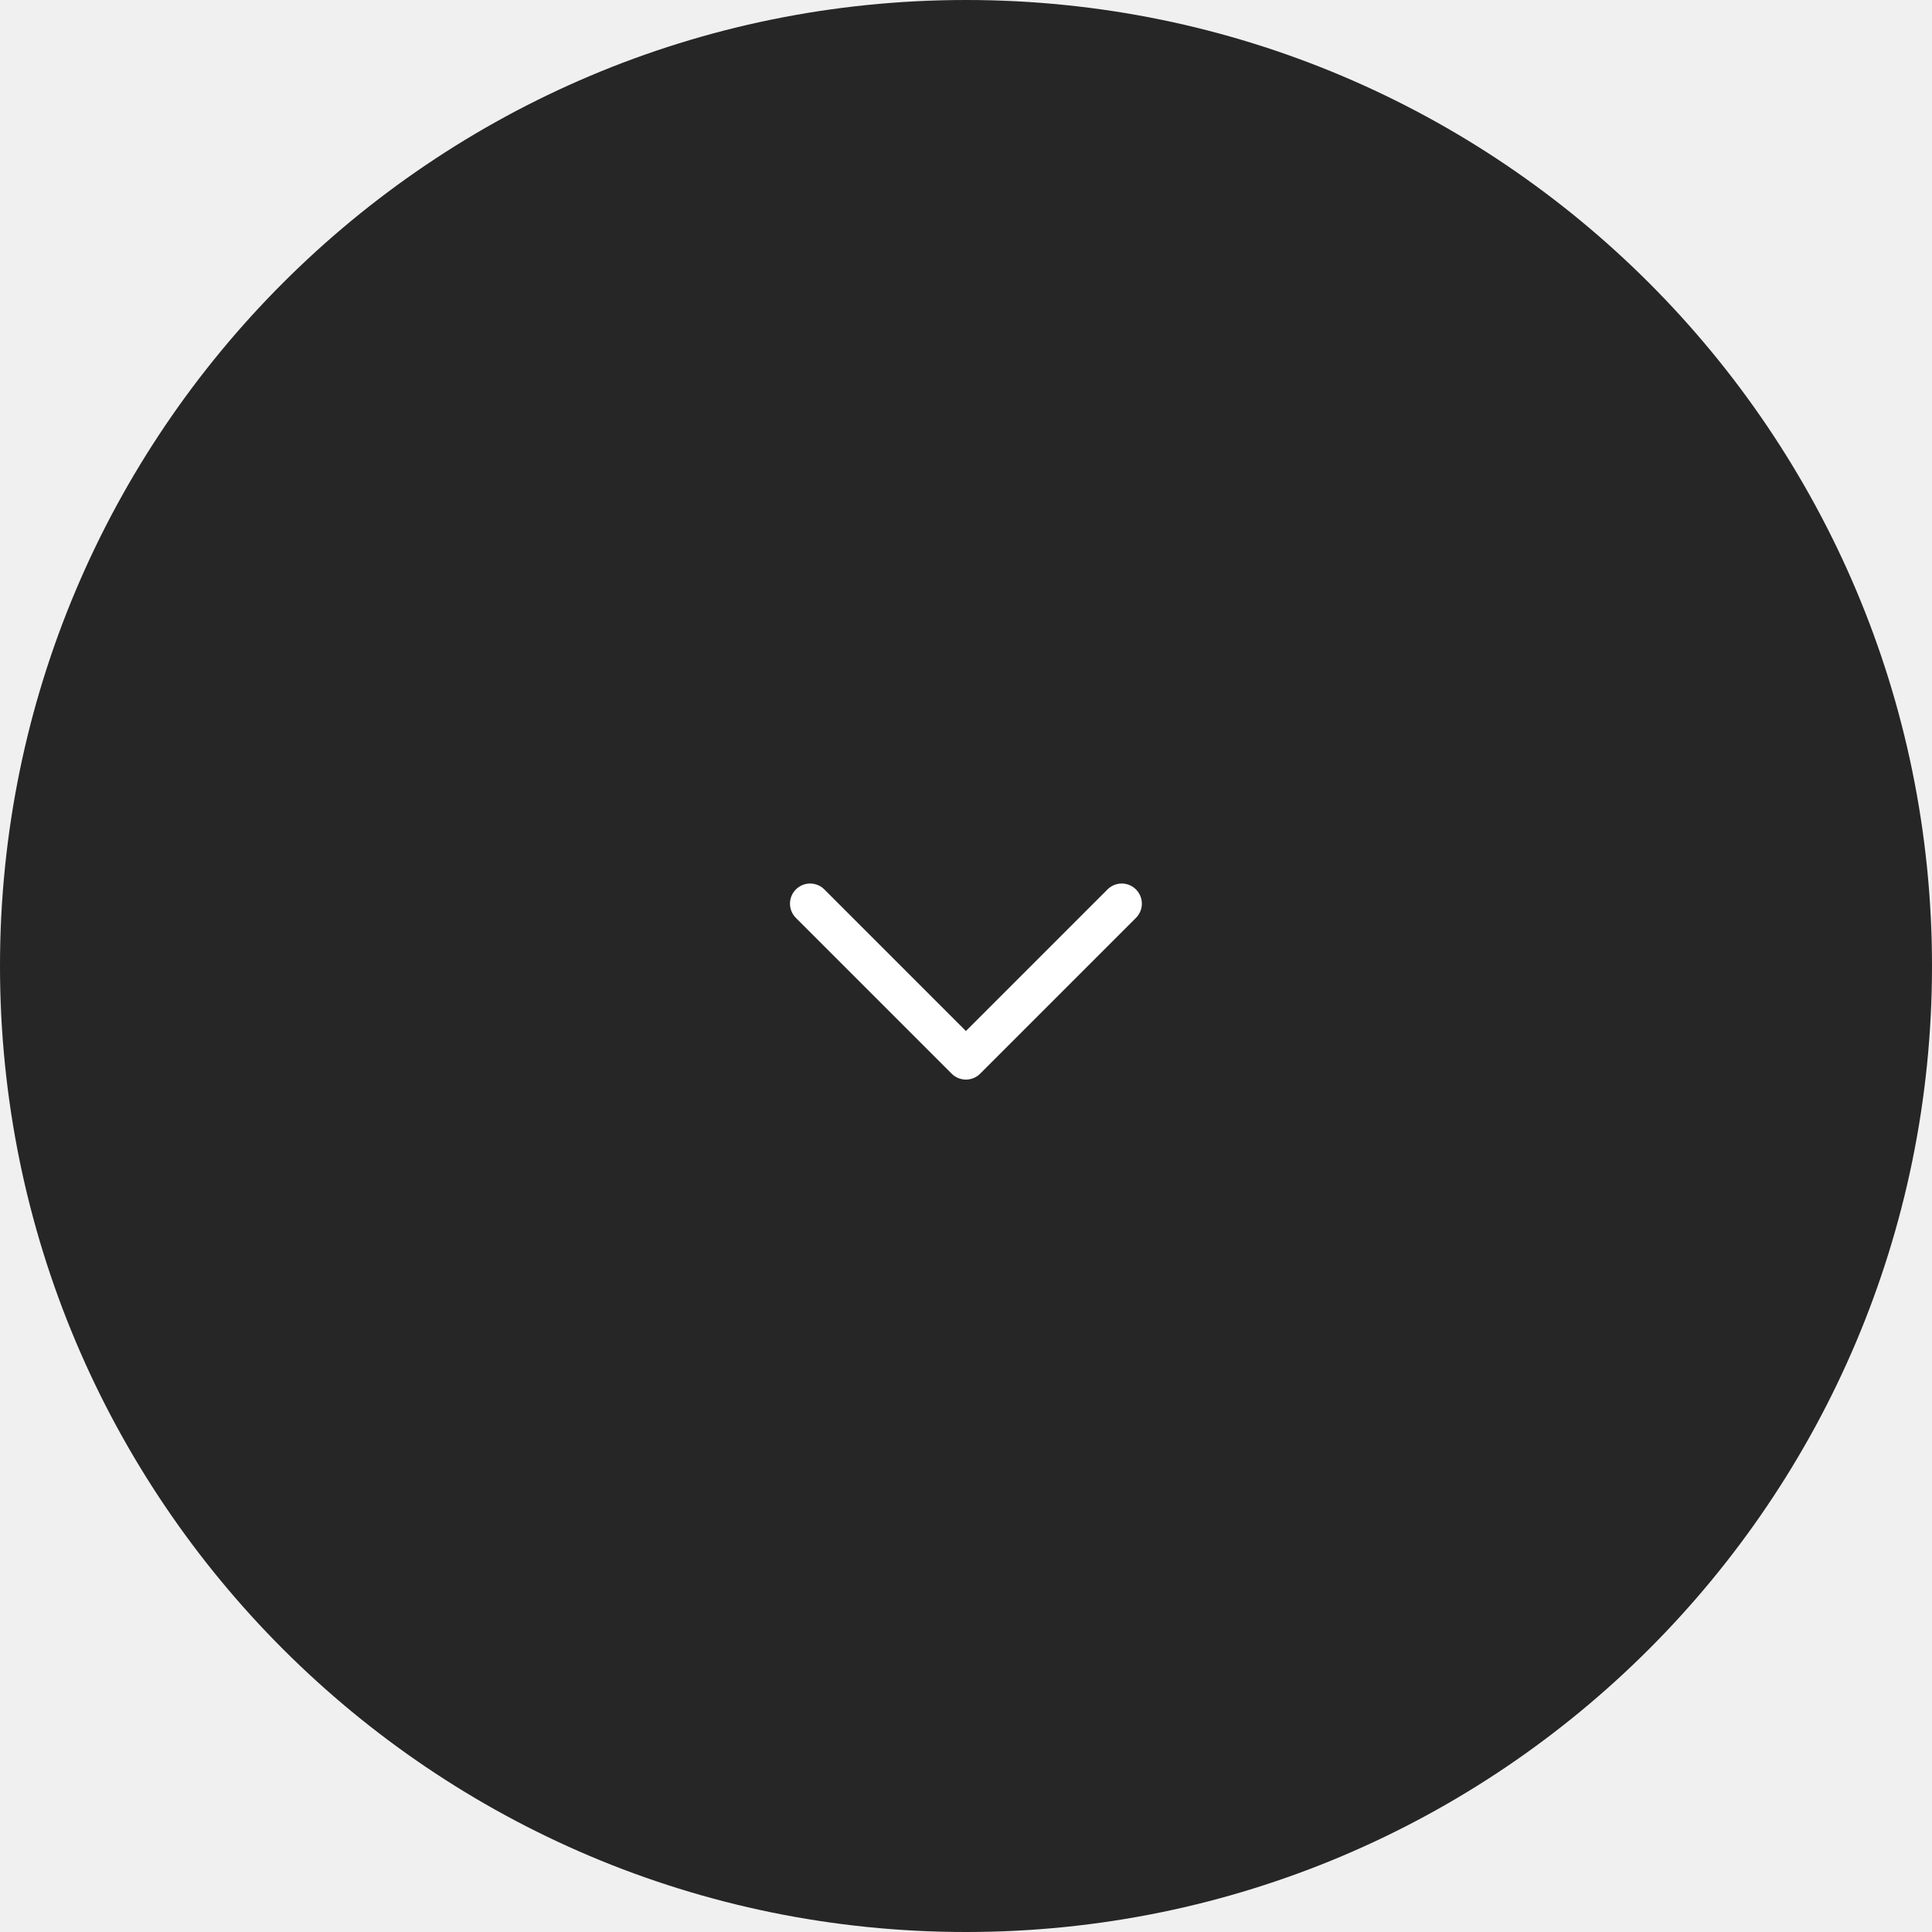
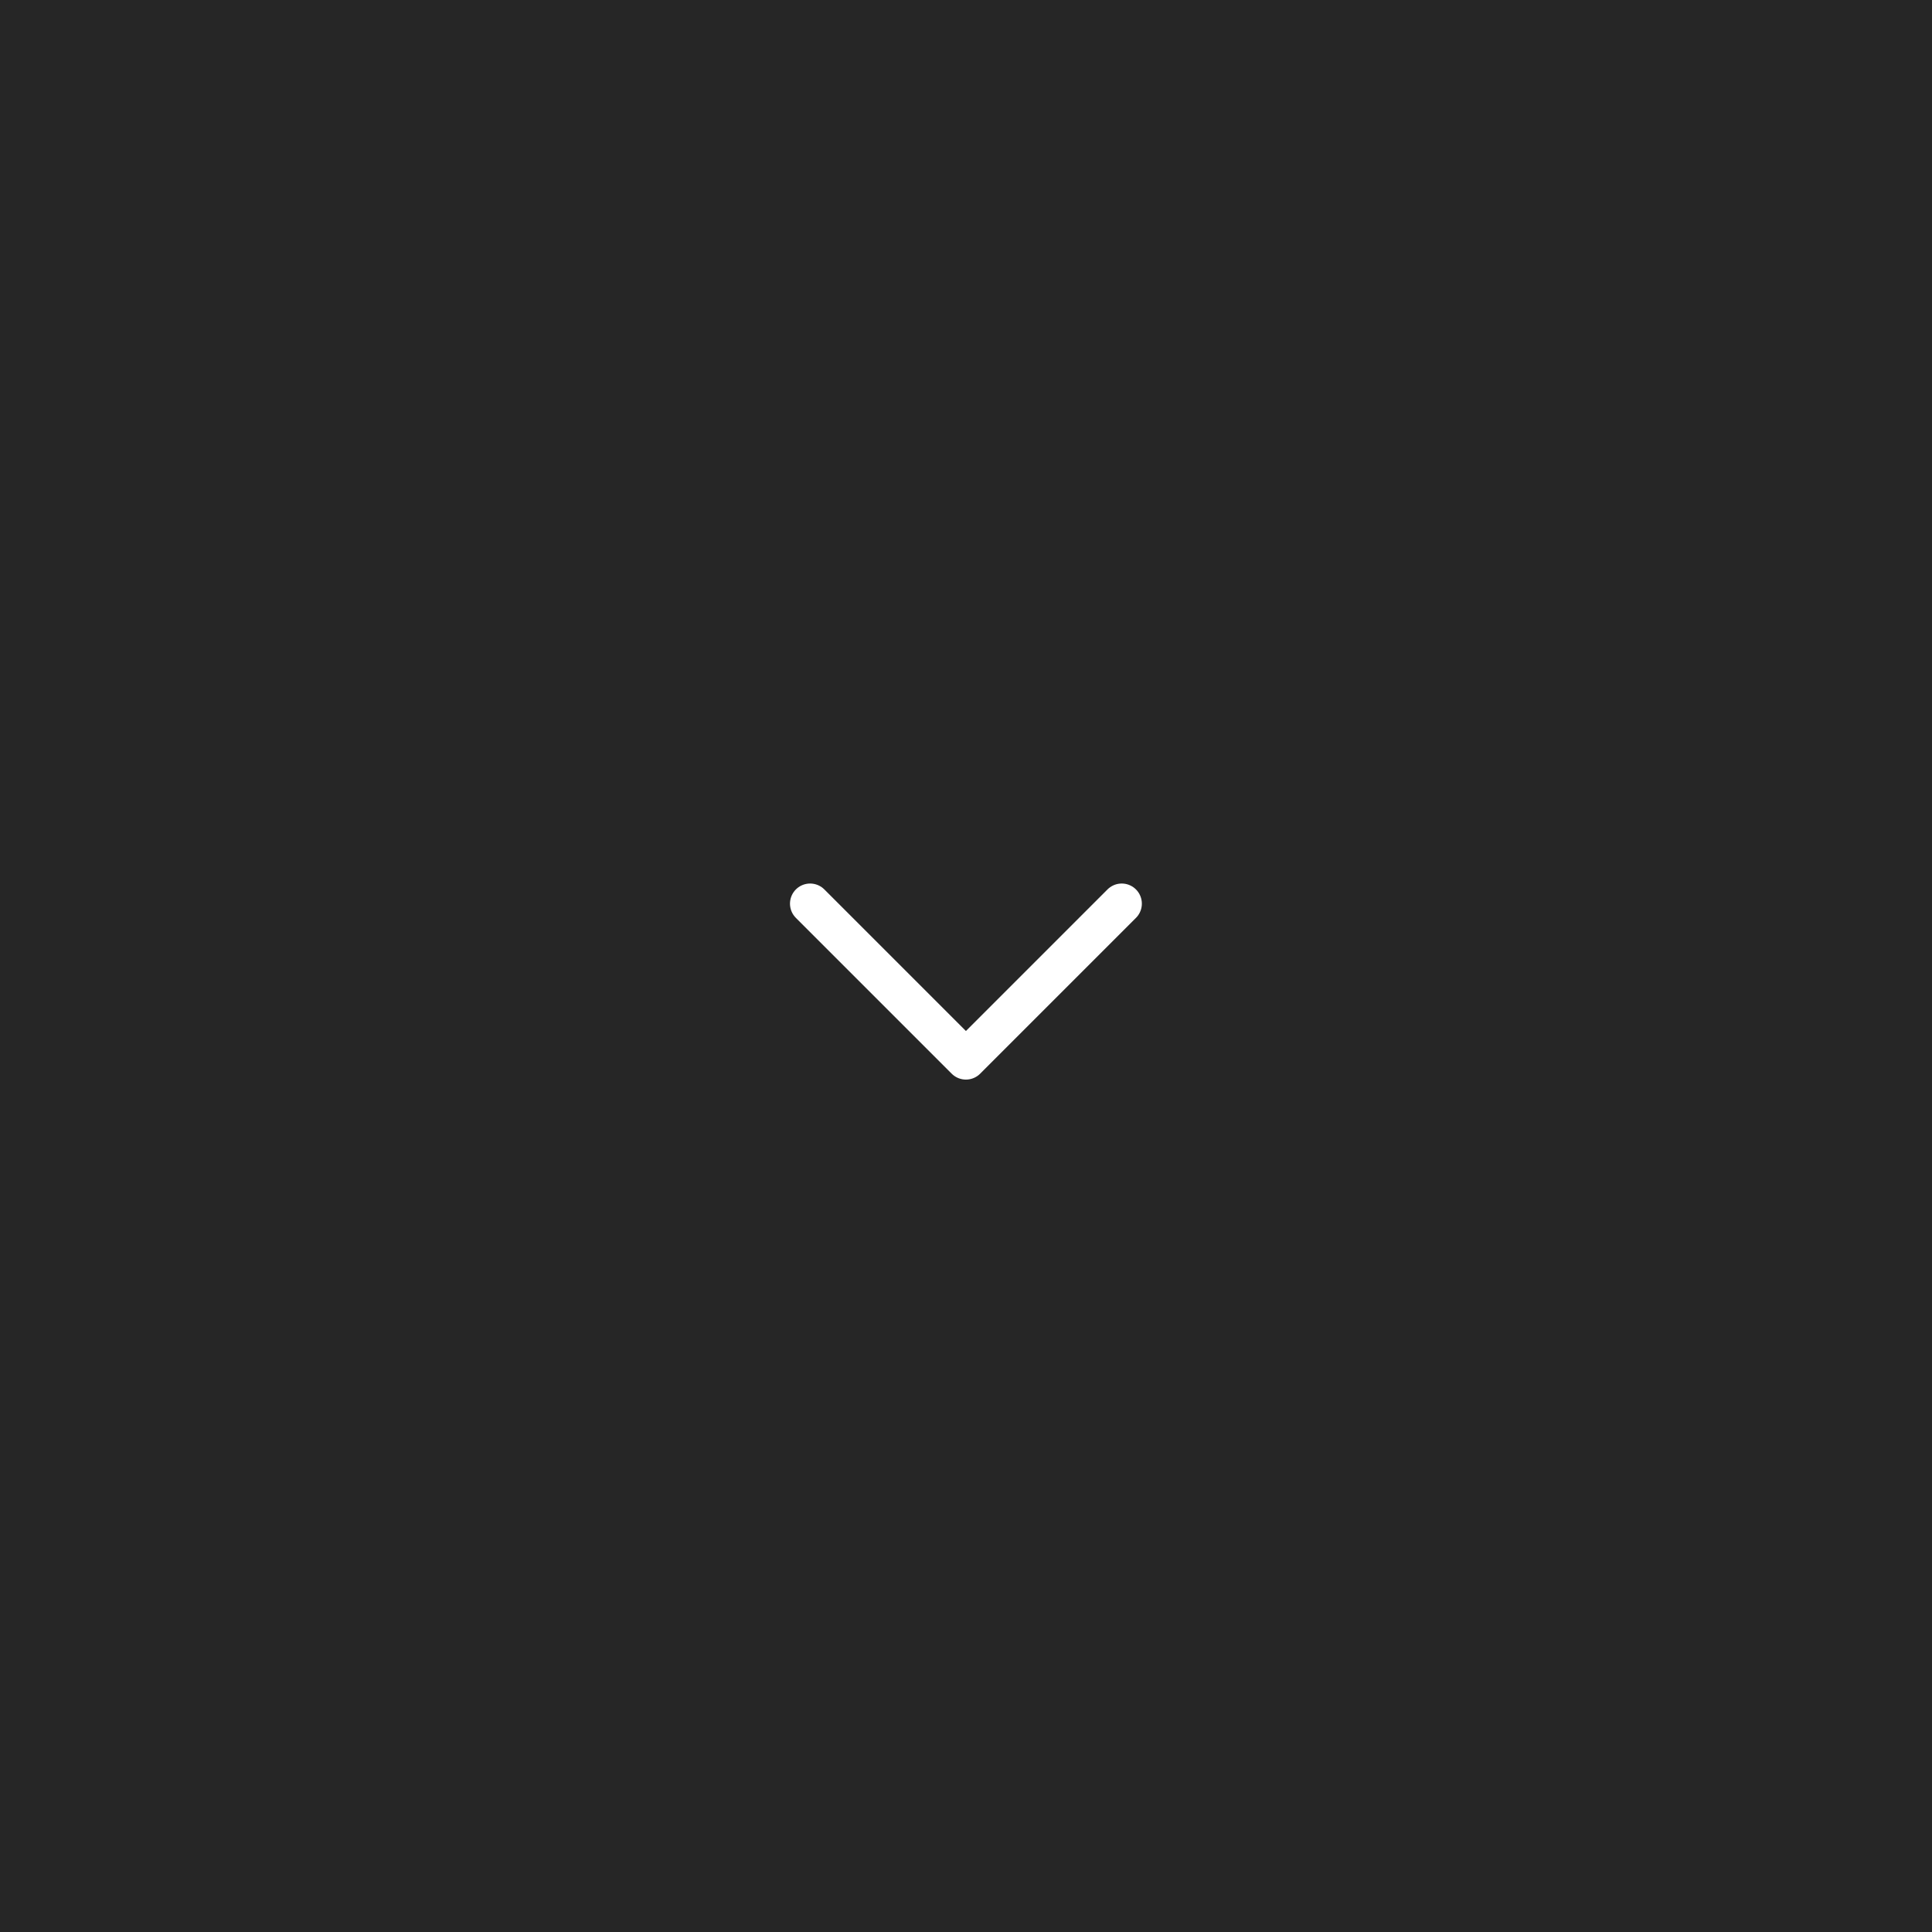
<svg xmlns="http://www.w3.org/2000/svg" width="48" height="48" viewBox="0 0 48 48" fill="none">
-   <rect width="48" height="48" rx="24" fill="#262626" />
+   <rect width="48" height="48" fill="#262626" />
  <path d="M20.127 22.451L23.998 26.322L27.869 22.451" stroke="white" stroke-linecap="round" stroke-linejoin="round" />
</svg>
